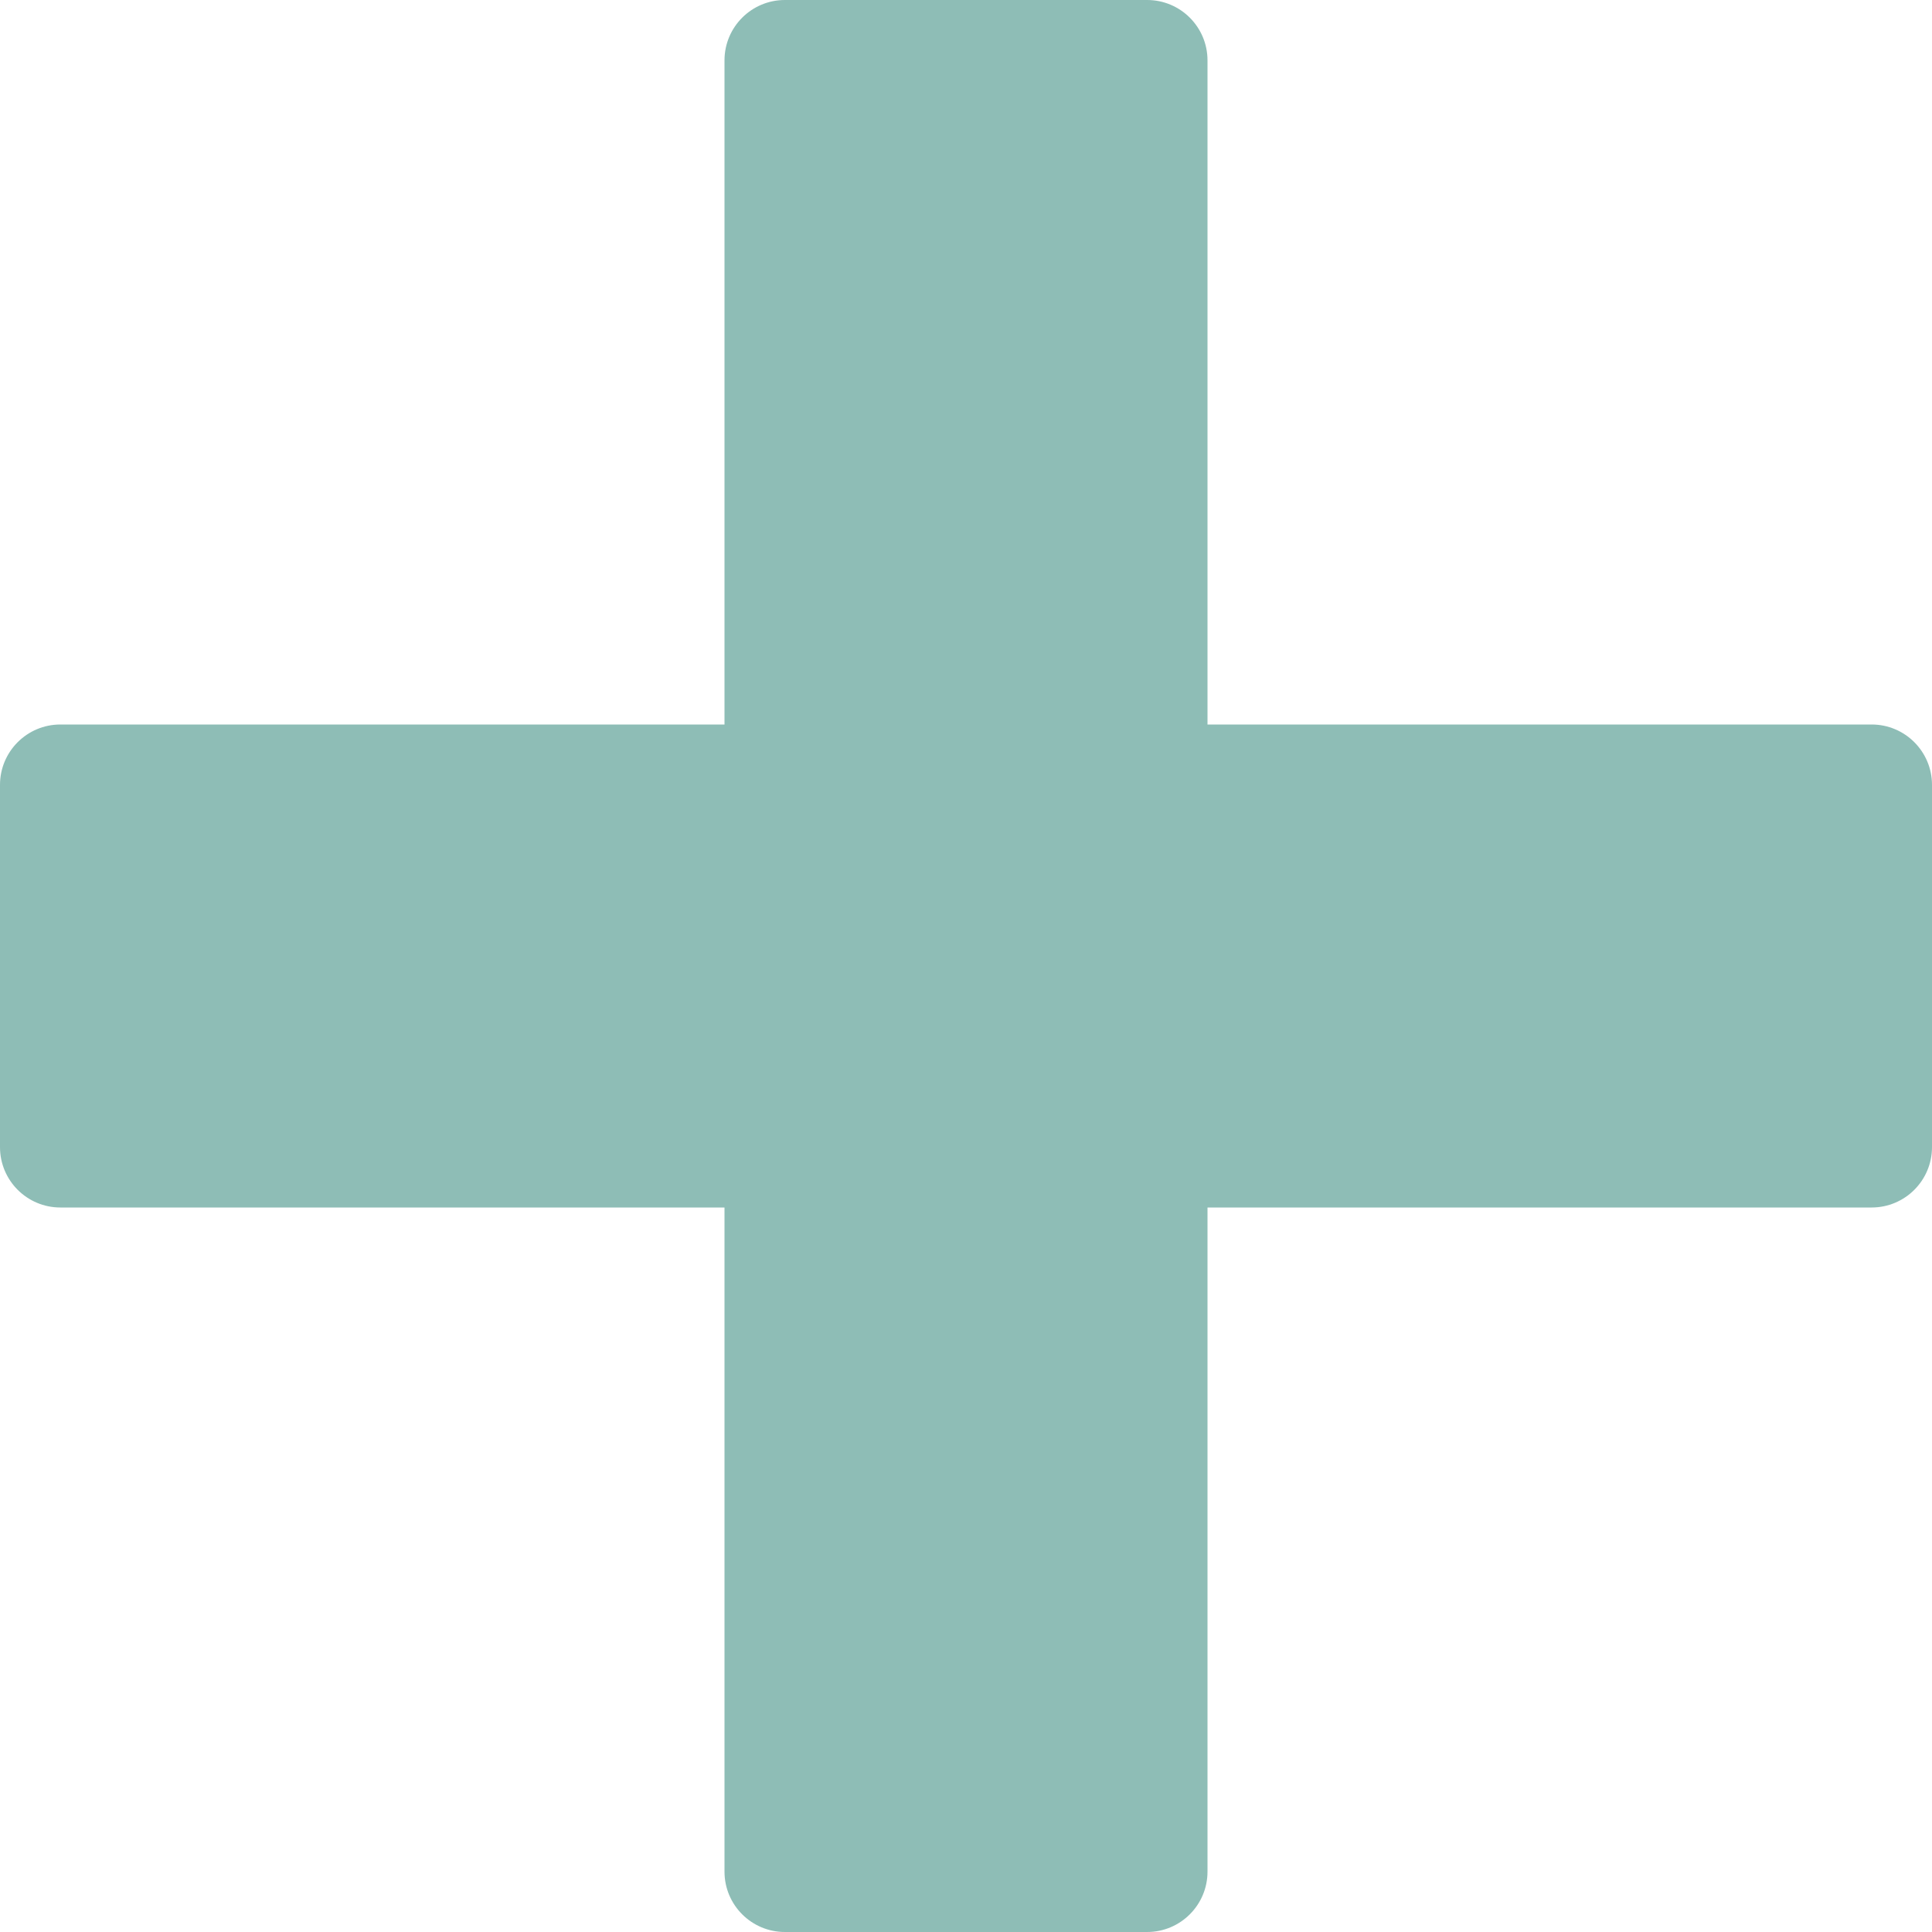
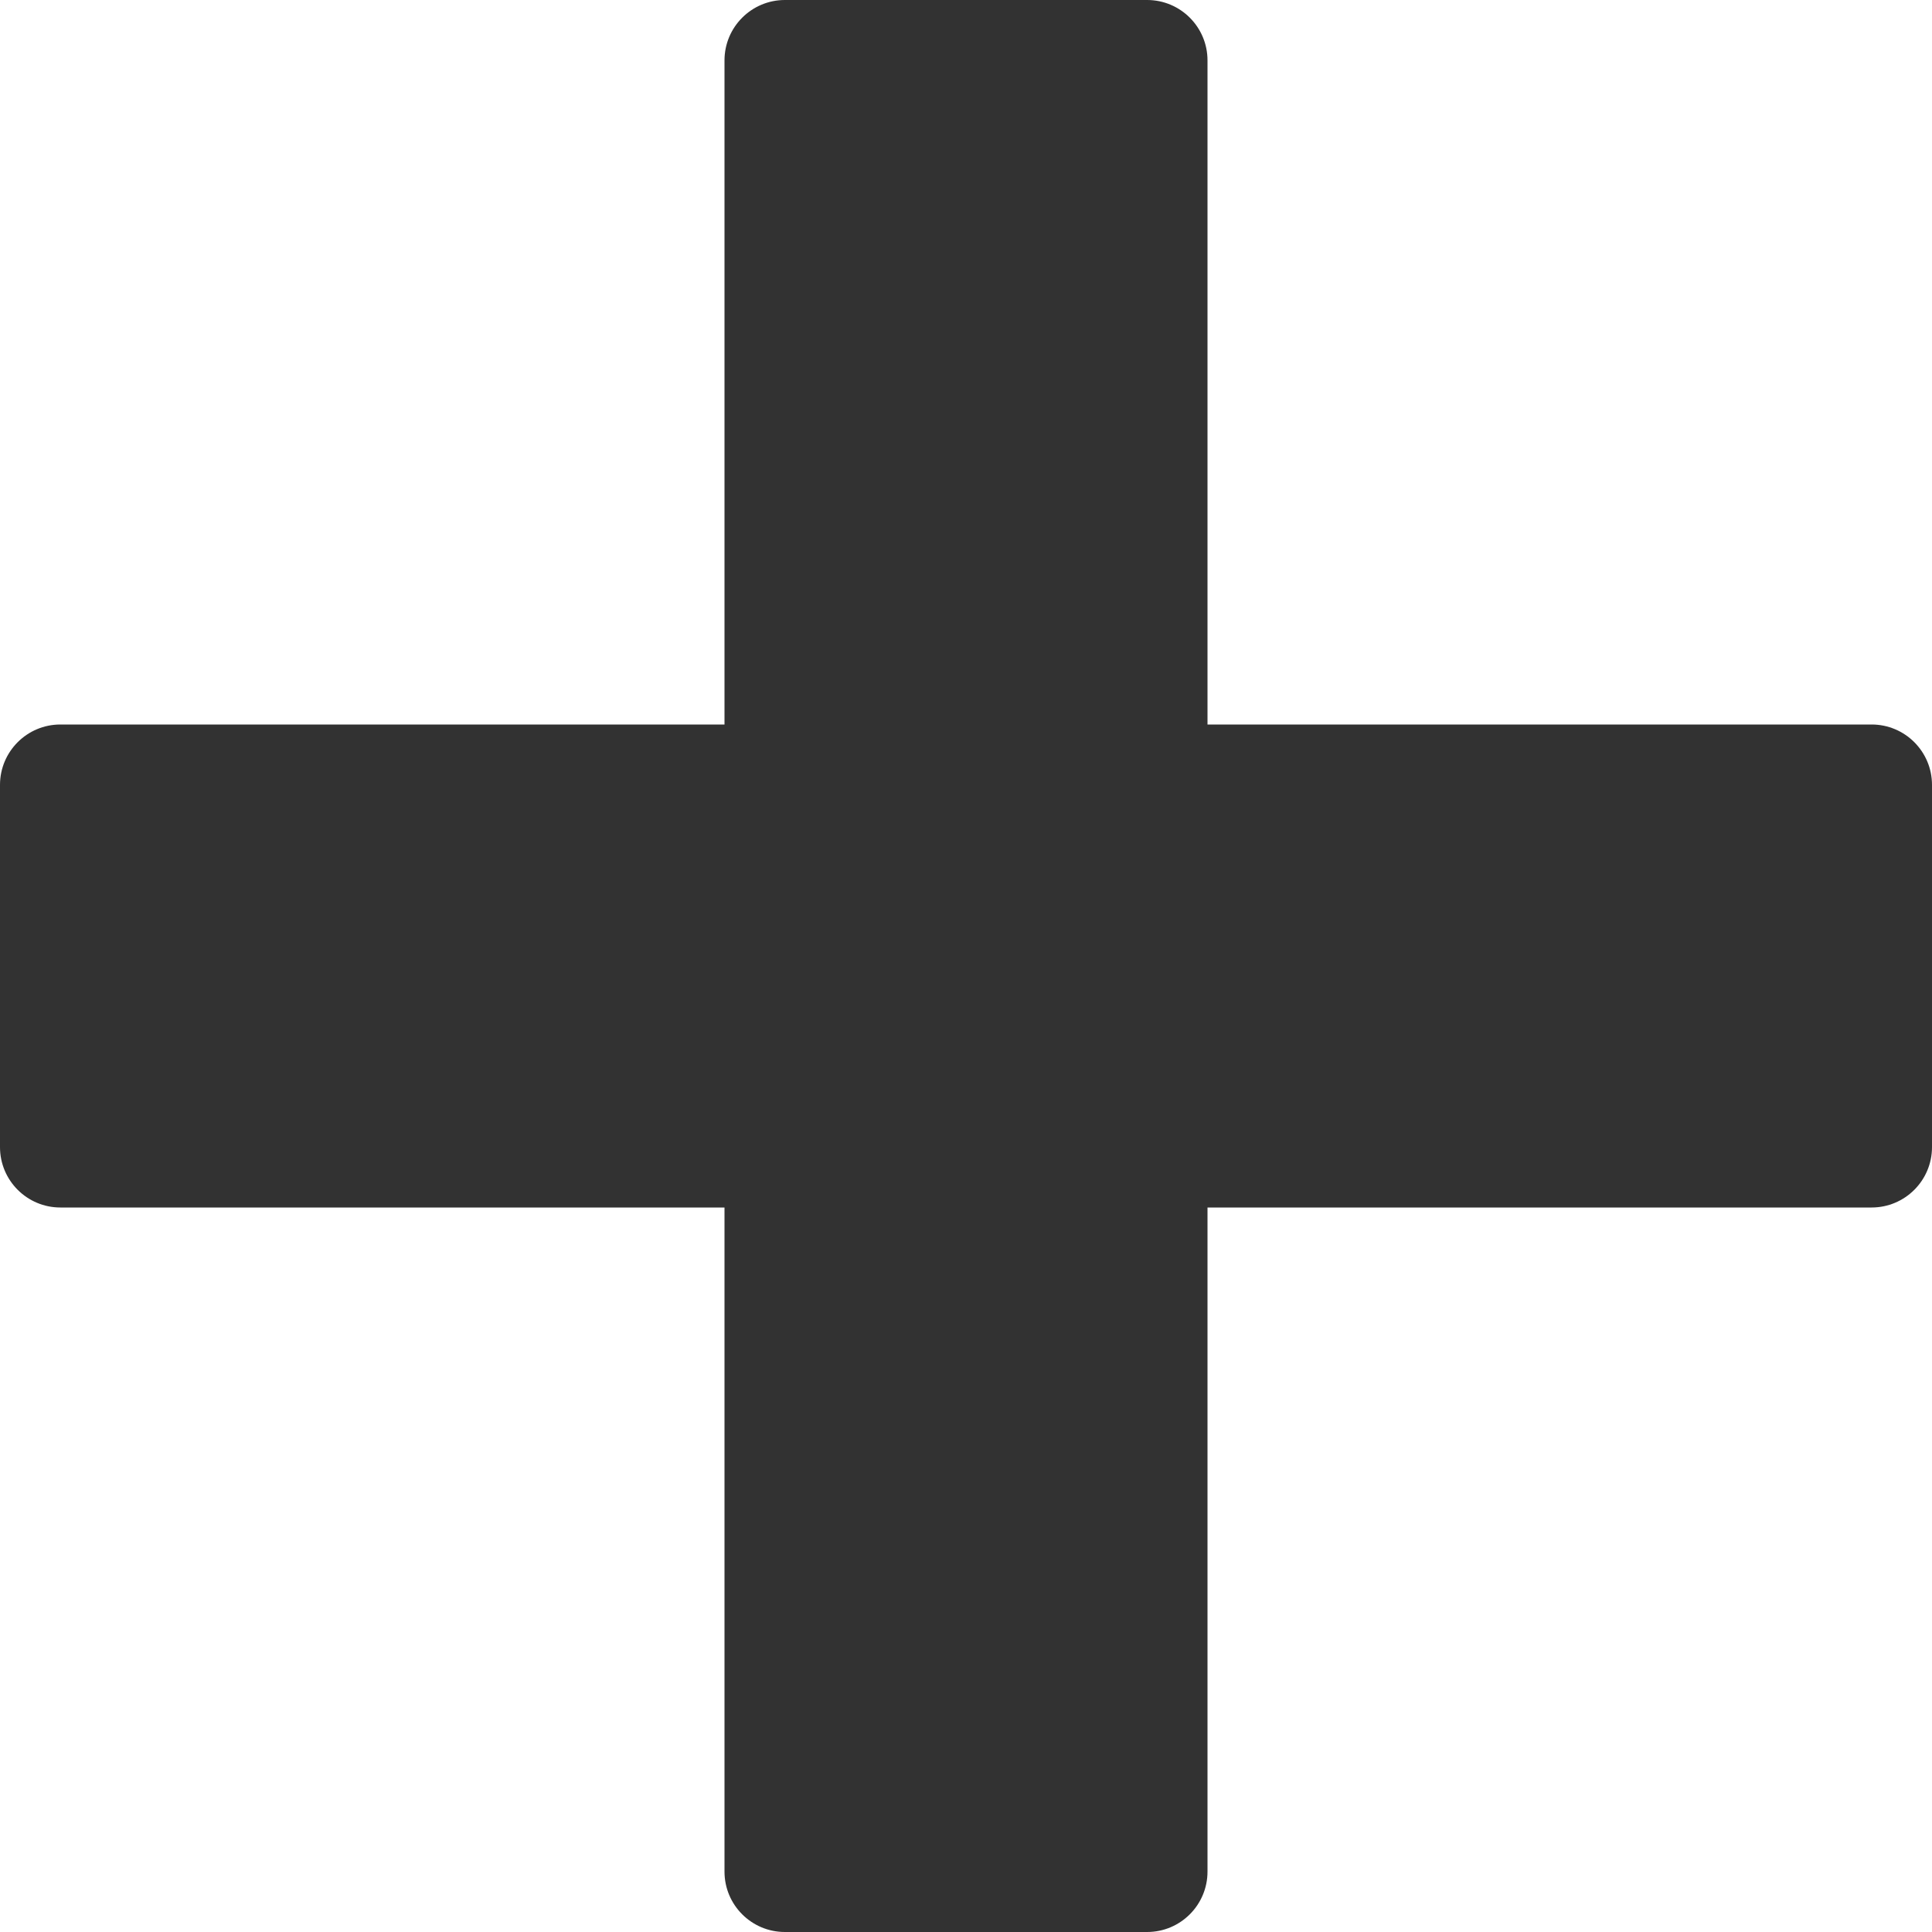
- <svg xmlns="http://www.w3.org/2000/svg" width="100" height="100" viewBox="0 0 100 100" fill="#8ebdb6">
+ <svg xmlns="http://www.w3.org/2000/svg" fill="#323232" width="32" height="32" viewBox="0 0 32 32">
  <g>
-     <path d="M 96.875,37.5L 62.5,37.5 L 62.5,3.125 c0-1.726-1.399-3.125-3.125-3.125l-18.75,0 c-1.726,0-3.125,1.399-3.125,3.125l0,34.375 L 3.125,37.5 c-1.726,0-3.125,1.399-3.125,3.125l0,18.75 c0,1.726, 1.399,3.125, 3.125,3.125l 34.375,0 l0,34.375 c0,1.726, 1.399,3.125, 3.125,3.125l 18.75,0 c 1.726,0, 3.125-1.399, 3.125-3.125L 62.5,62.5 l 34.375,0 c 1.726,0, 3.125-1.399, 3.125-3.125l0-18.75 C 100,38.899, 98.601,37.5, 96.875,37.5z" />
+     <path d="M 31,12L 20,12 L 20,1 c0-0.552-0.448-1-1-1l-6,0 c-0.552,0-1,0.448-1,1l0,11 L 1,12 c-0.552,0-1,0.448-1,1l0,6 c0,0.552, 0.448,1, 1,1l 11,0 l0,11 c0,0.552, 0.448,1, 1,1l 6,0 c 0.552,0, 1-0.448, 1-1L 20,20 l 11,0 c 0.552,0, 1-0.448, 1-1l0-6 C 32,12.448, 31.552,12, 31,12z" />
  </g>
</svg>
